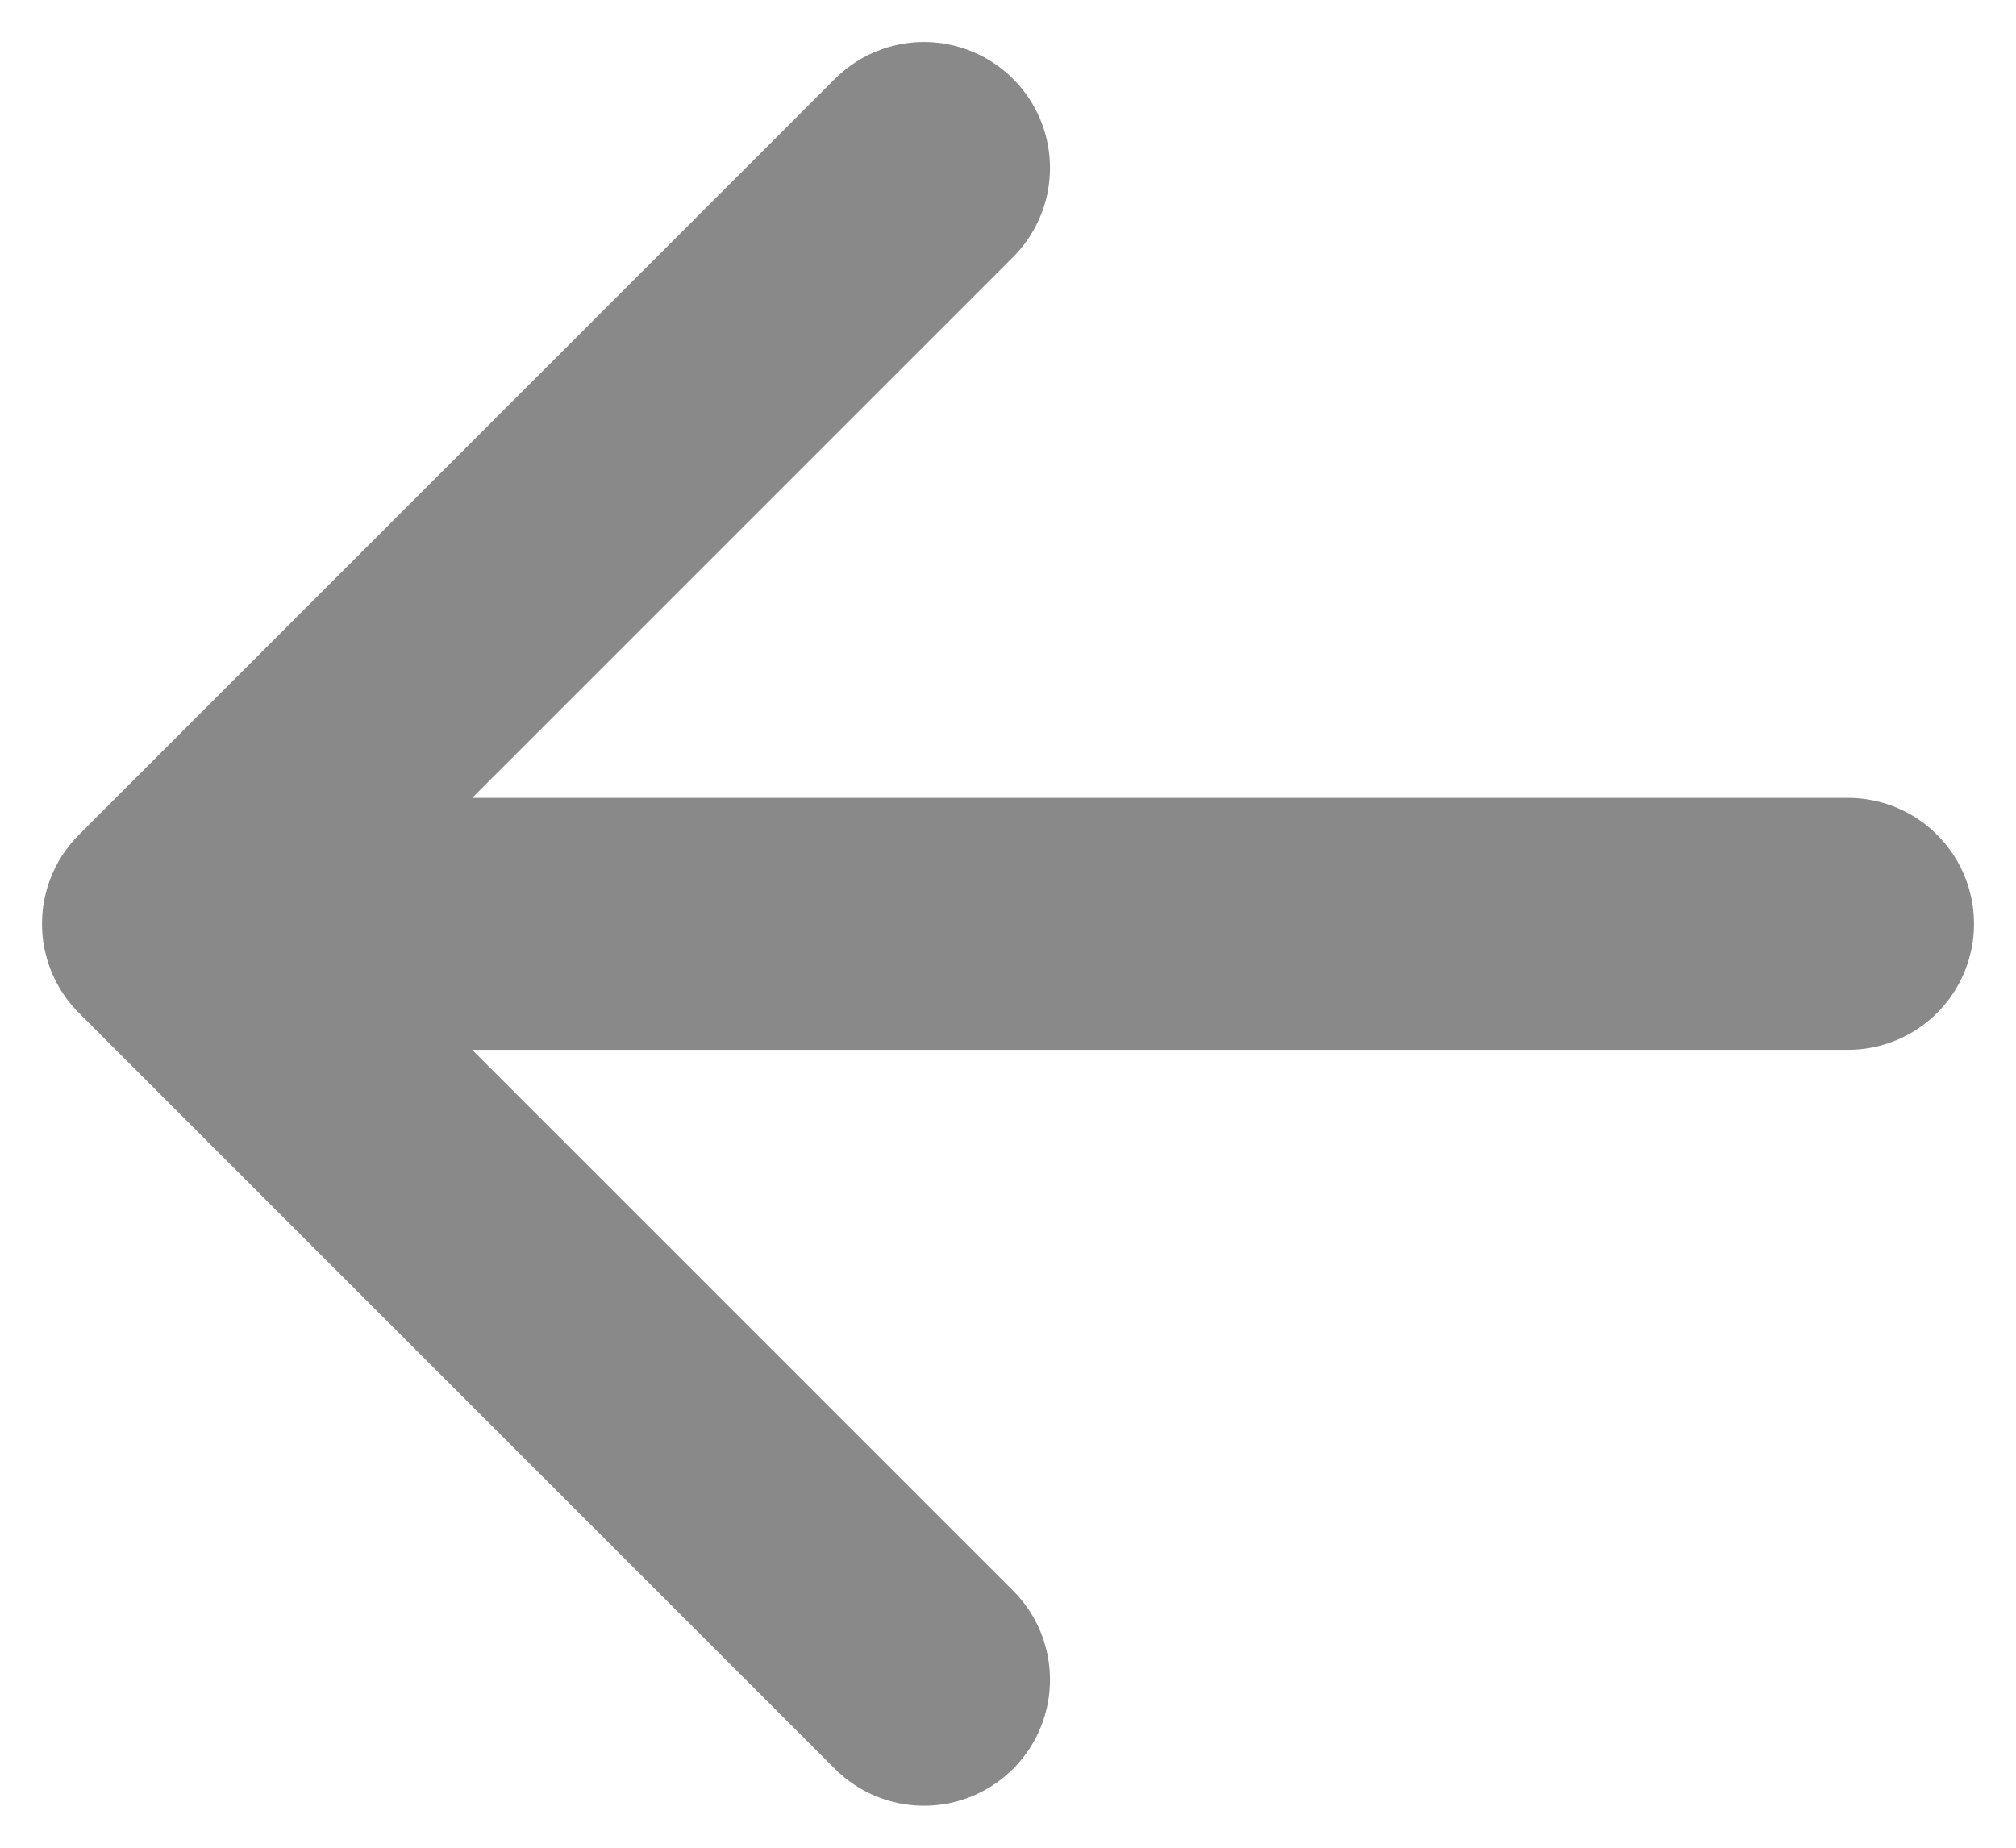
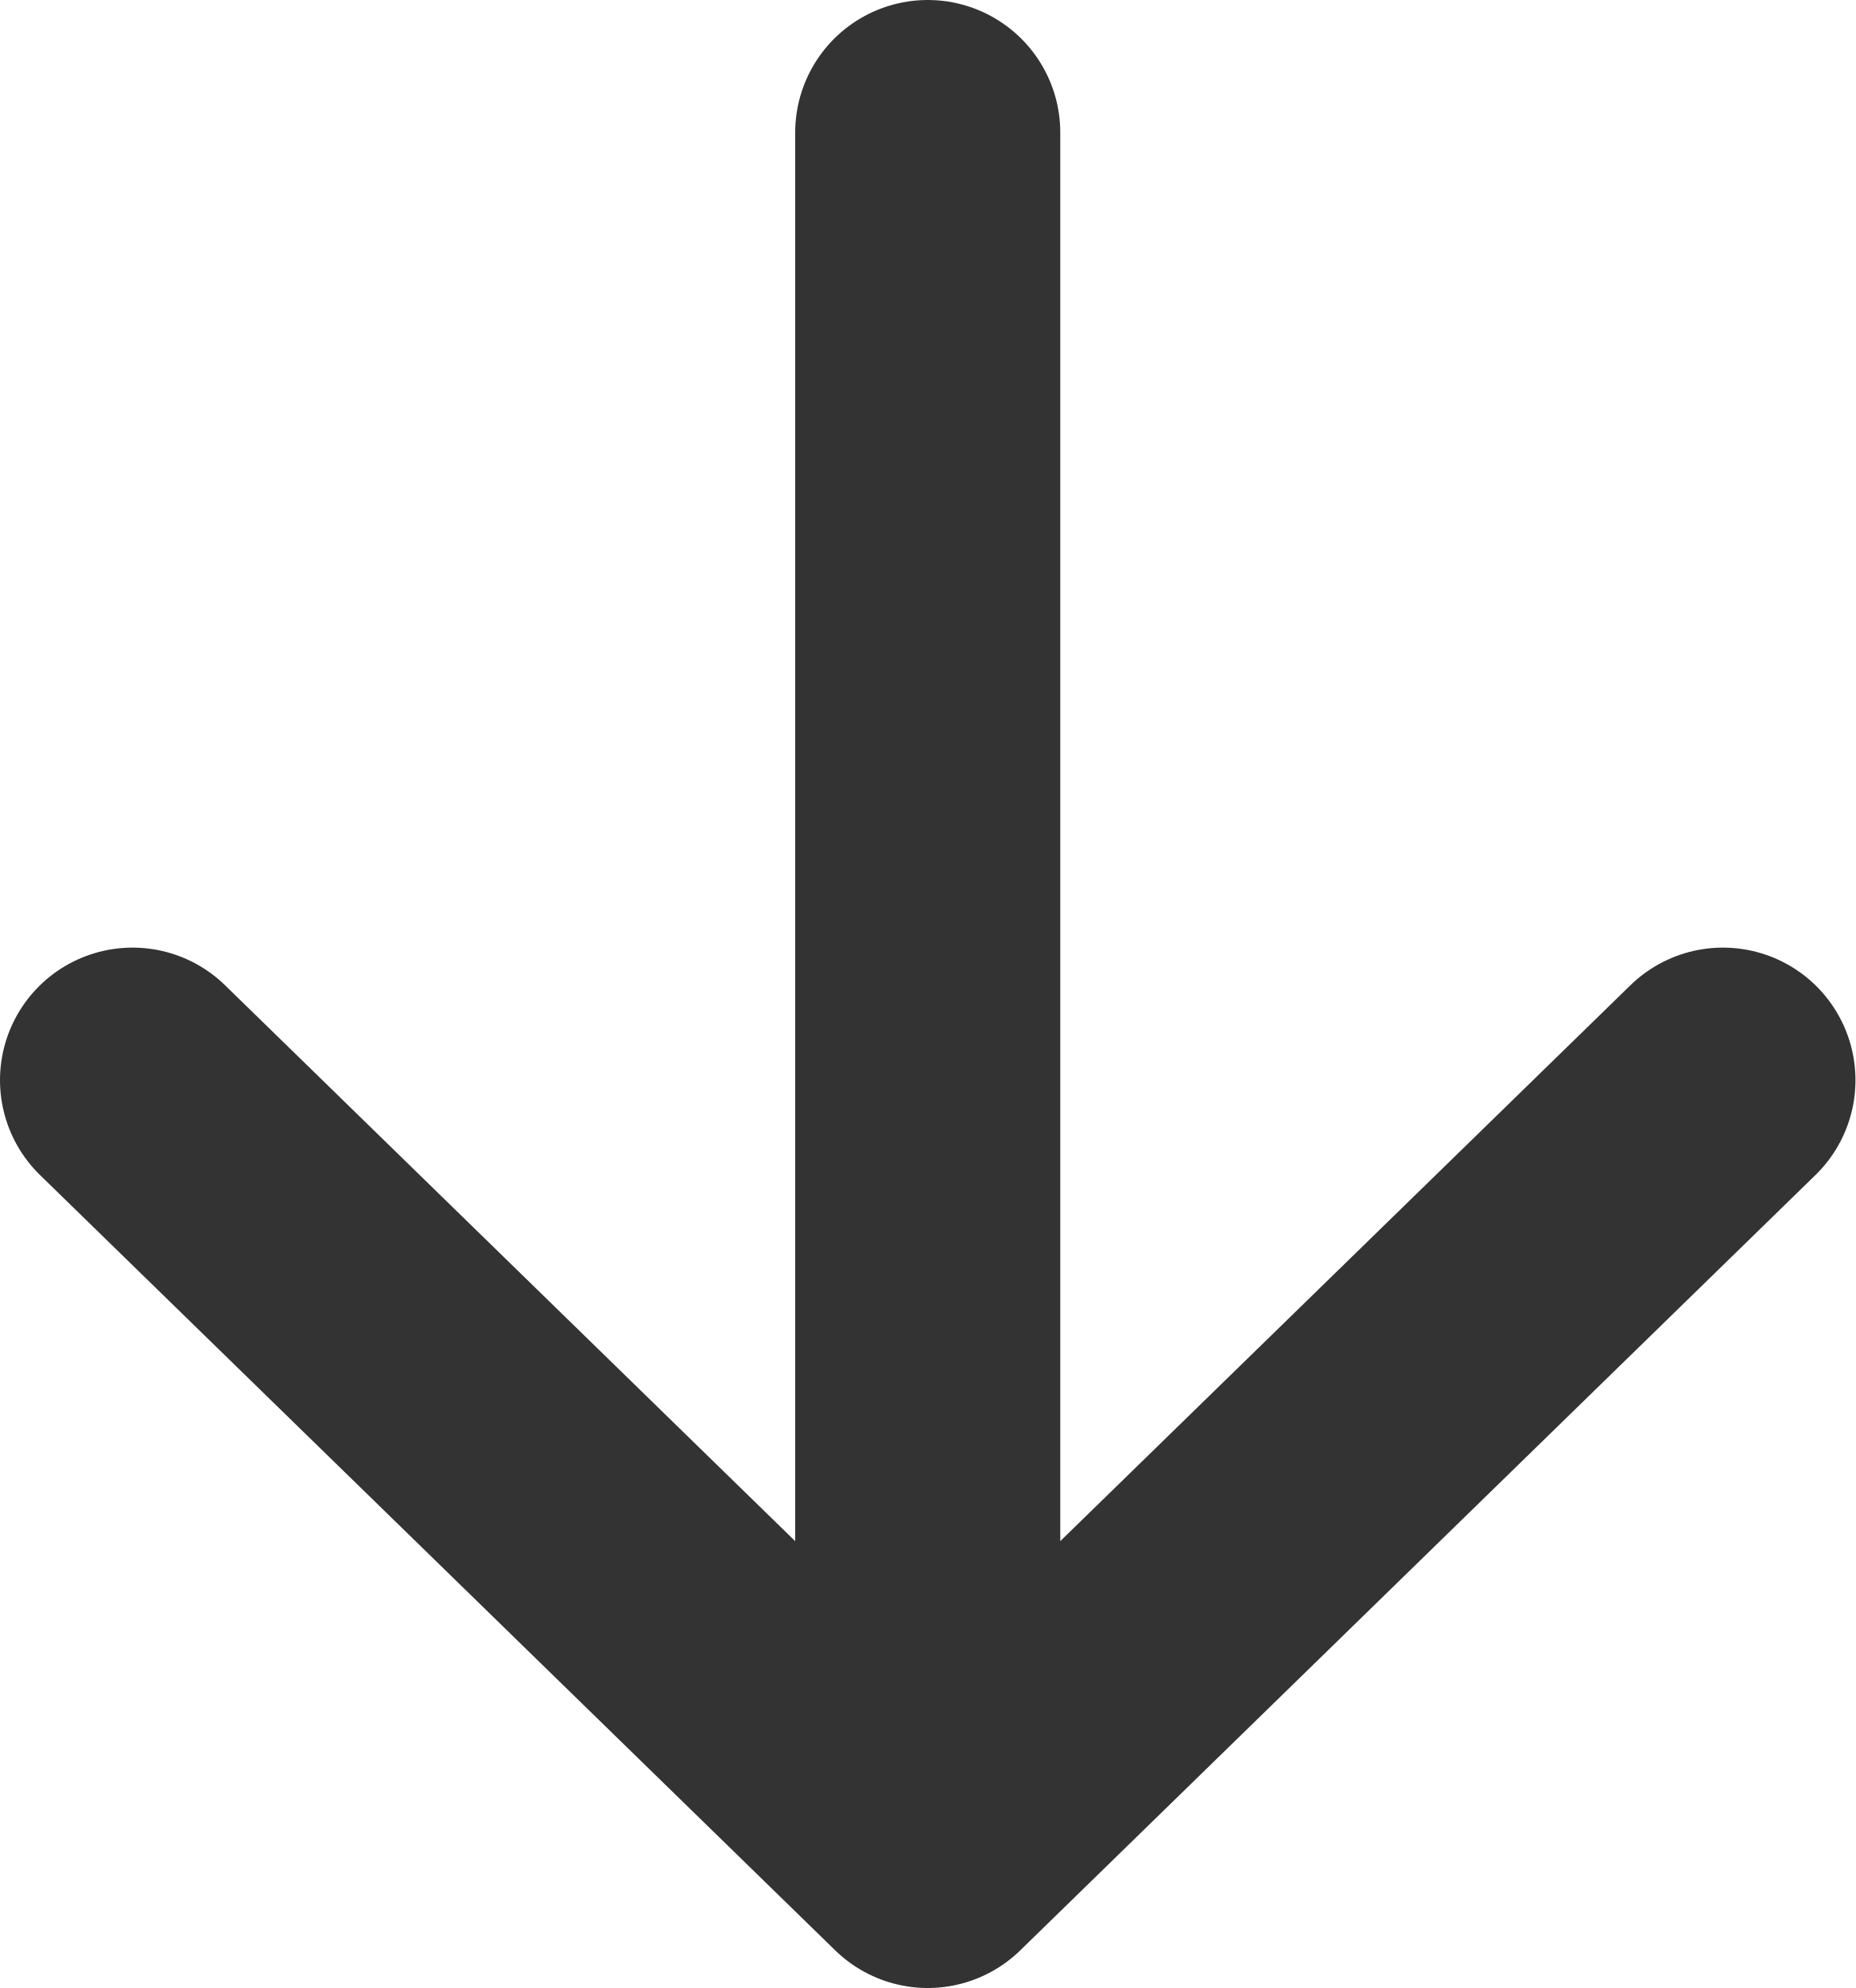
- <svg xmlns="http://www.w3.org/2000/svg" width="24" height="22" viewBox="0 0 24 22" fill="none">
-   <path d="M2 11H22M2 11L11 2M2 11L11 20" stroke="#898989" stroke-width="3" stroke-linecap="round" stroke-linejoin="round" />
+ <svg xmlns="http://www.w3.org/2000/svg" width="14" height="15" viewBox="0 0 14 15" fill="none">
+   <path d="M7 14L7 1M7 14L1 8.15M7 14L13 8.15" stroke="#333333" stroke-width="2" stroke-linecap="round" stroke-linejoin="round" />
</svg>
